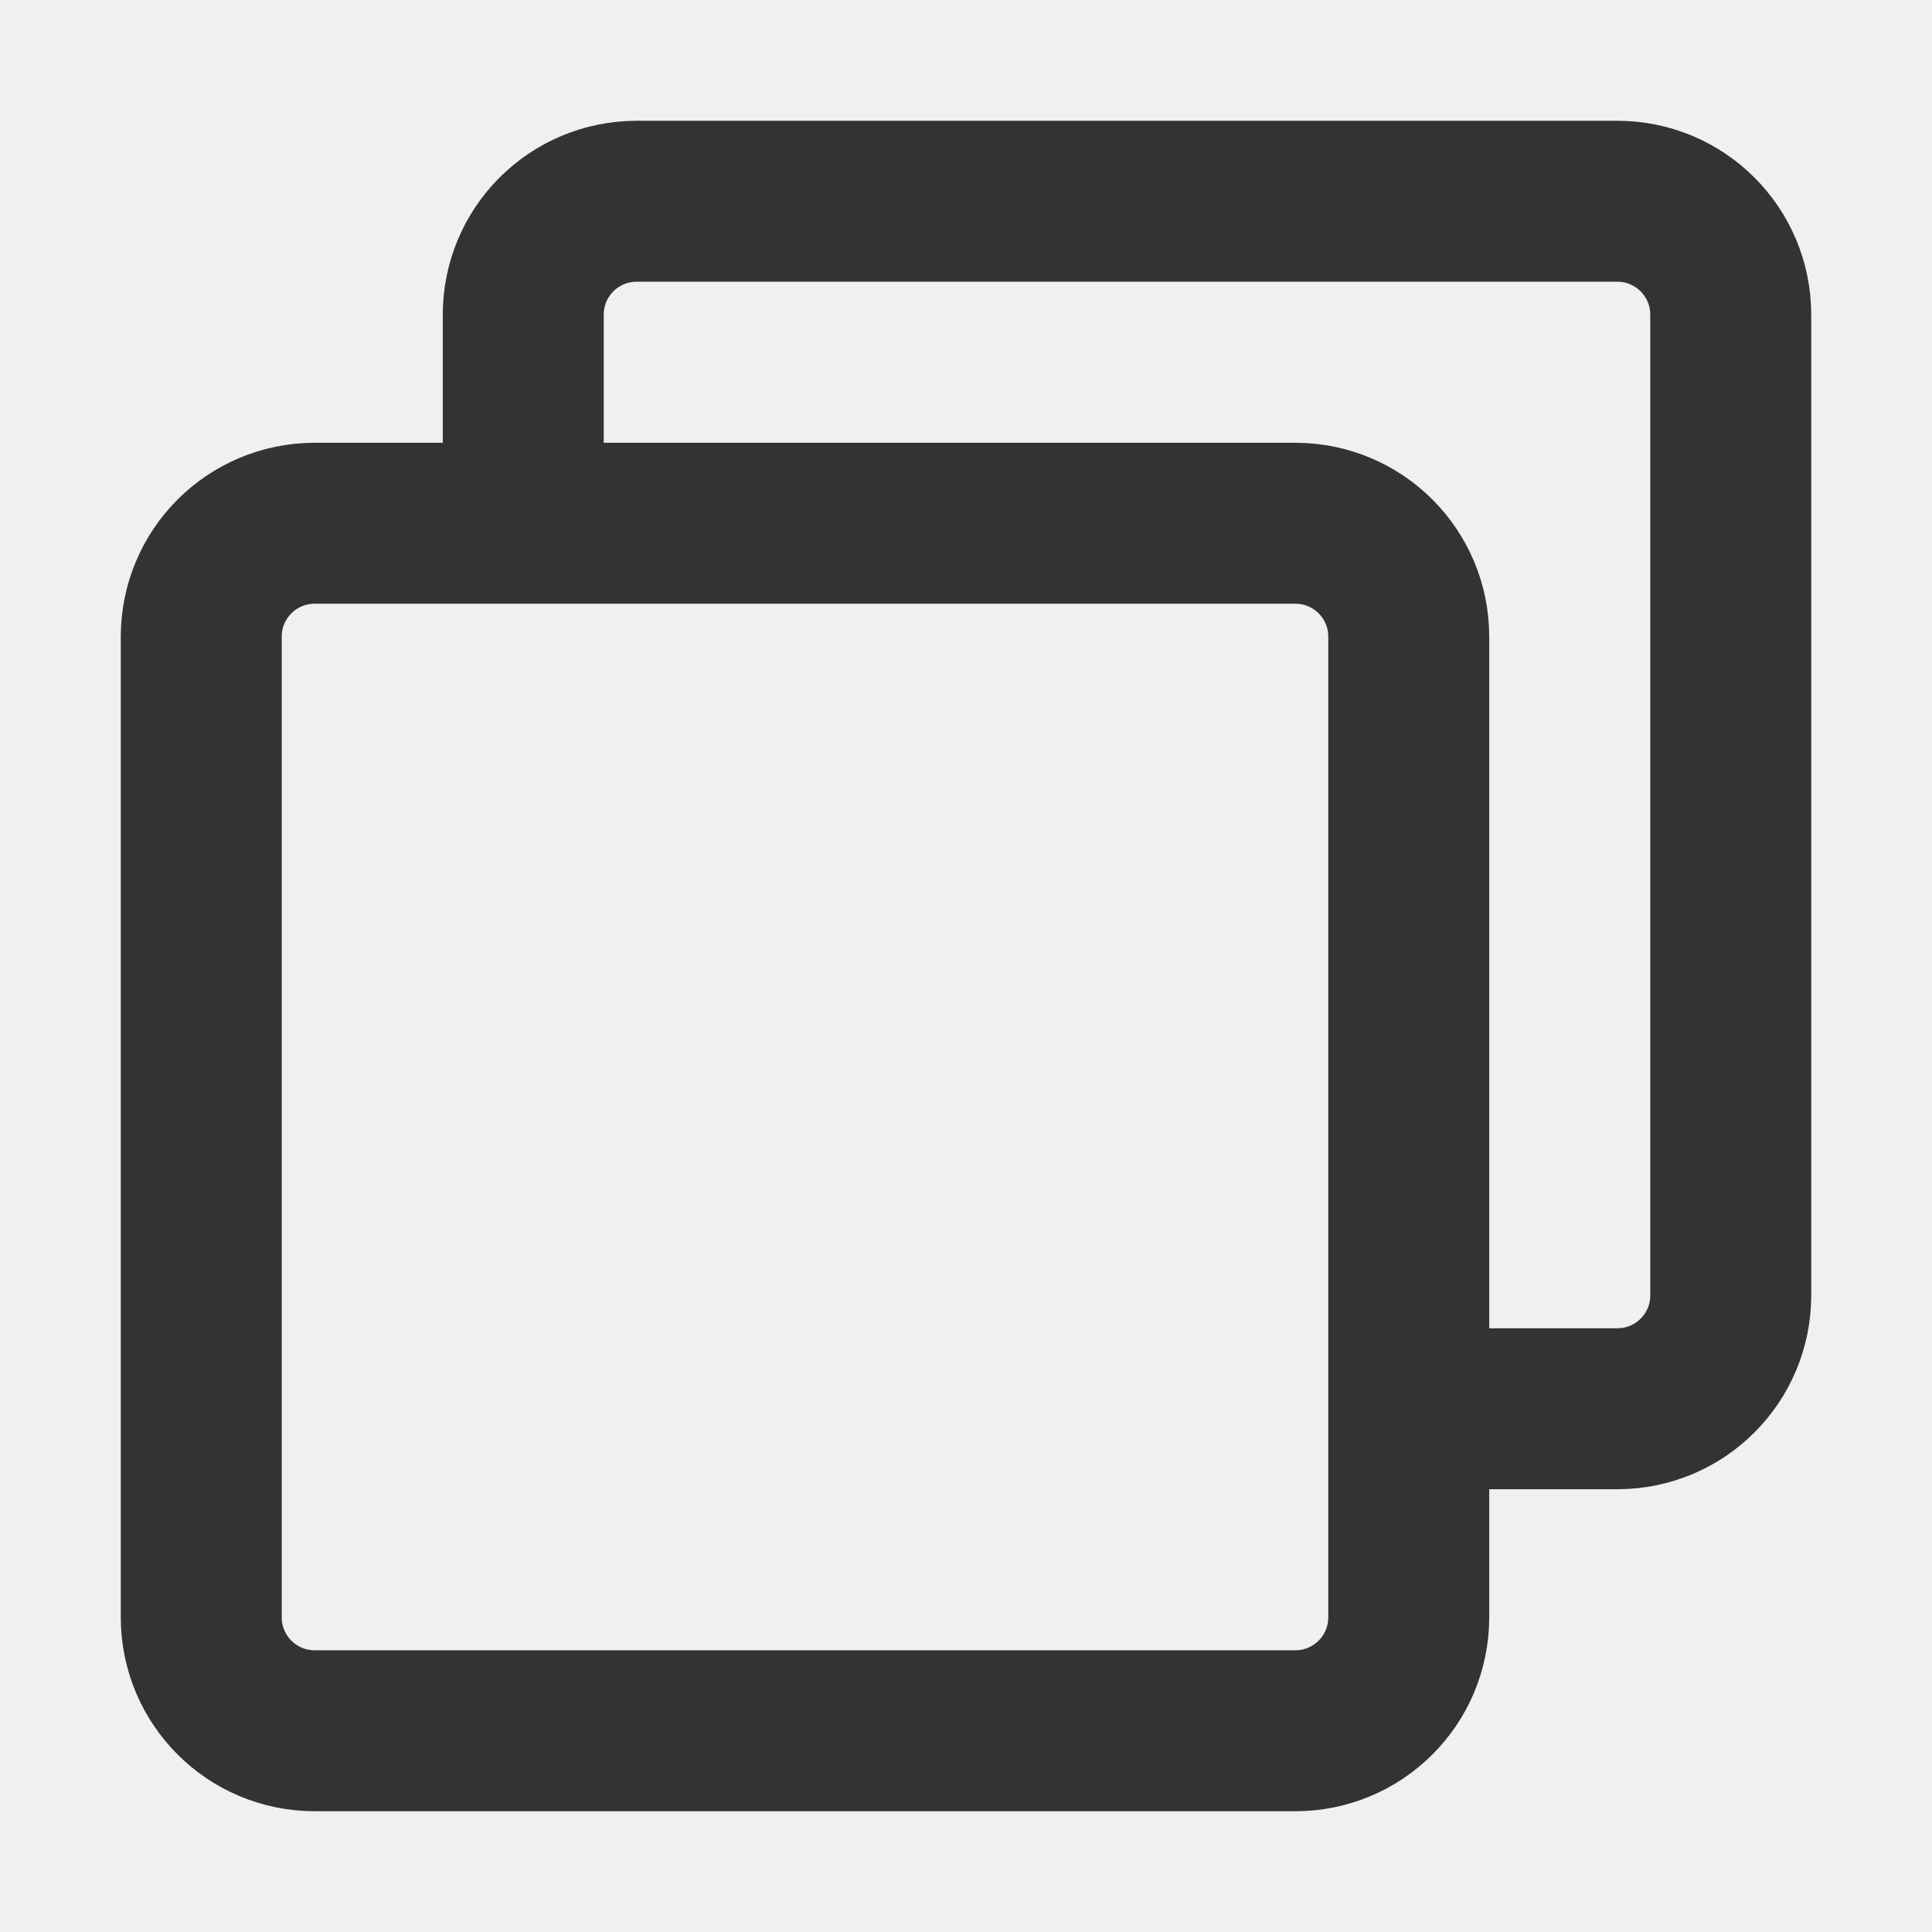
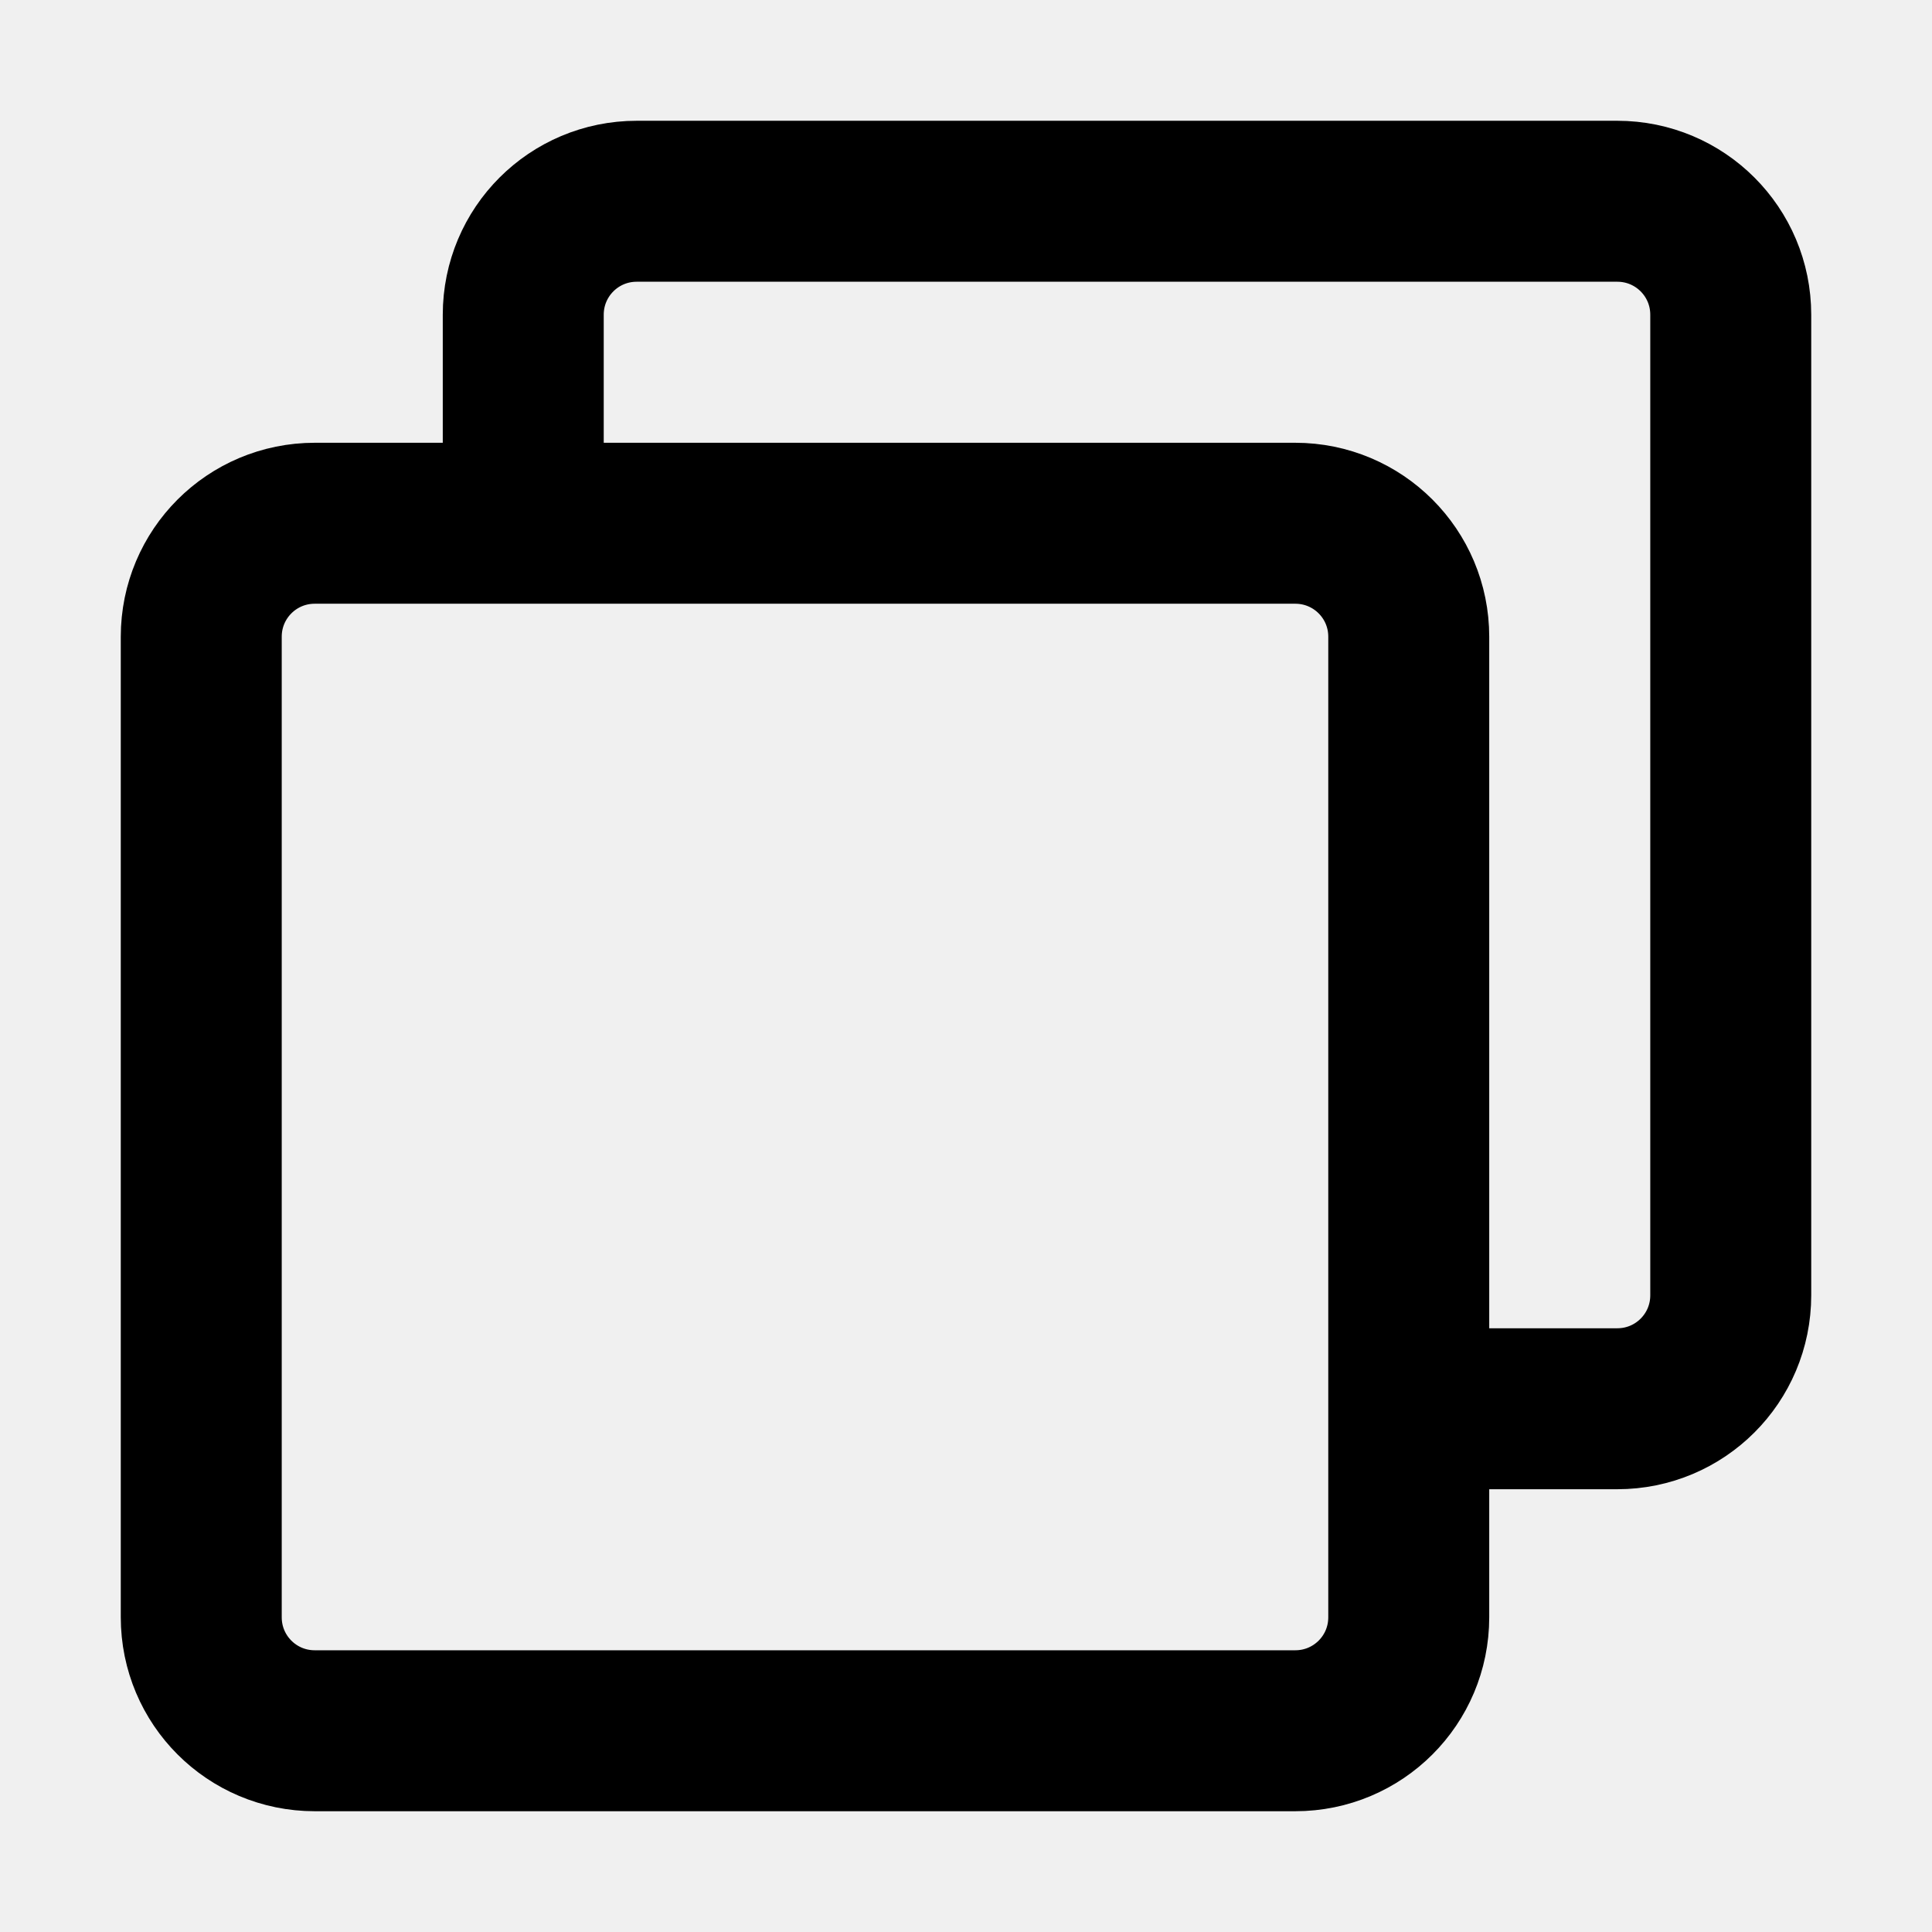
<svg xmlns="http://www.w3.org/2000/svg" xmlns:xlink="http://www.w3.org/1999/xlink" width="16" height="16" fill="none" viewBox="0 0 16 16">
  <defs>
    <rect id="path_0" width="16" height="16" x="0" y="0" />
  </defs>
  <g opacity="1" transform="translate(0 0) rotate(0 8 8)">
    <mask id="bg-mask-0" fill="#fff">
      <use xlink:href="#path_0" />
    </mask>
    <g mask="url(#bg-mask-0)">
-       <path id="路径 1" style="stroke:#333;stroke-width:1.333;stroke-opacity:1;stroke-dasharray:0 0" d="M0,2.48L0,0.94C0,0.42 0.42,0 0.94,0L9.06,0C9.58,0 10,0.42 10,0.94L10,9.06C10,9.58 9.58,10 9.06,10L7.51,10" transform="translate(4.333333 1.666667) rotate(0 5 5)" />
-       <path id="路径 2" style="stroke:#333;stroke-width:1.333;stroke-opacity:1;stroke-dasharray:0 0" d="M0.94,0C0.42,0 0,0.42 0,0.94L0,9.06C0,9.58 0.42,10 0.94,10L9.06,10C9.58,10 10,9.58 10,9.06L10,0.94C10,0.42 9.58,0 9.06,0L0.94,0Z" transform="translate(1.666667 4.333333) rotate(0 5 5)" />
+       <path id="路径 1" style="stroke:currentColor;stroke-width:1.333;stroke-opacity:1;stroke-dasharray:0 0" d="M0,2.48L0,0.94C0,0.42 0.42,0 0.94,0L9.06,0C9.58,0 10,0.42 10,0.94L10,9.06C10,9.58 9.58,10 9.06,10L7.51,10" transform="translate(4.333333 1.666667) rotate(0 5 5)" />
+       <path id="路径 2" style="stroke:currentColor;stroke-width:1.333;stroke-opacity:1;stroke-dasharray:0 0" d="M0.94,0C0.42,0 0,0.42 0,0.94L0,9.06C0,9.58 0.42,10 0.94,10L9.06,10C9.58,10 10,9.58 10,9.06L10,0.94C10,0.42 9.58,0 9.06,0L0.94,0Z" transform="translate(1.666667 4.333333) rotate(0 5 5)" />
    </g>
  </g>
</svg>
